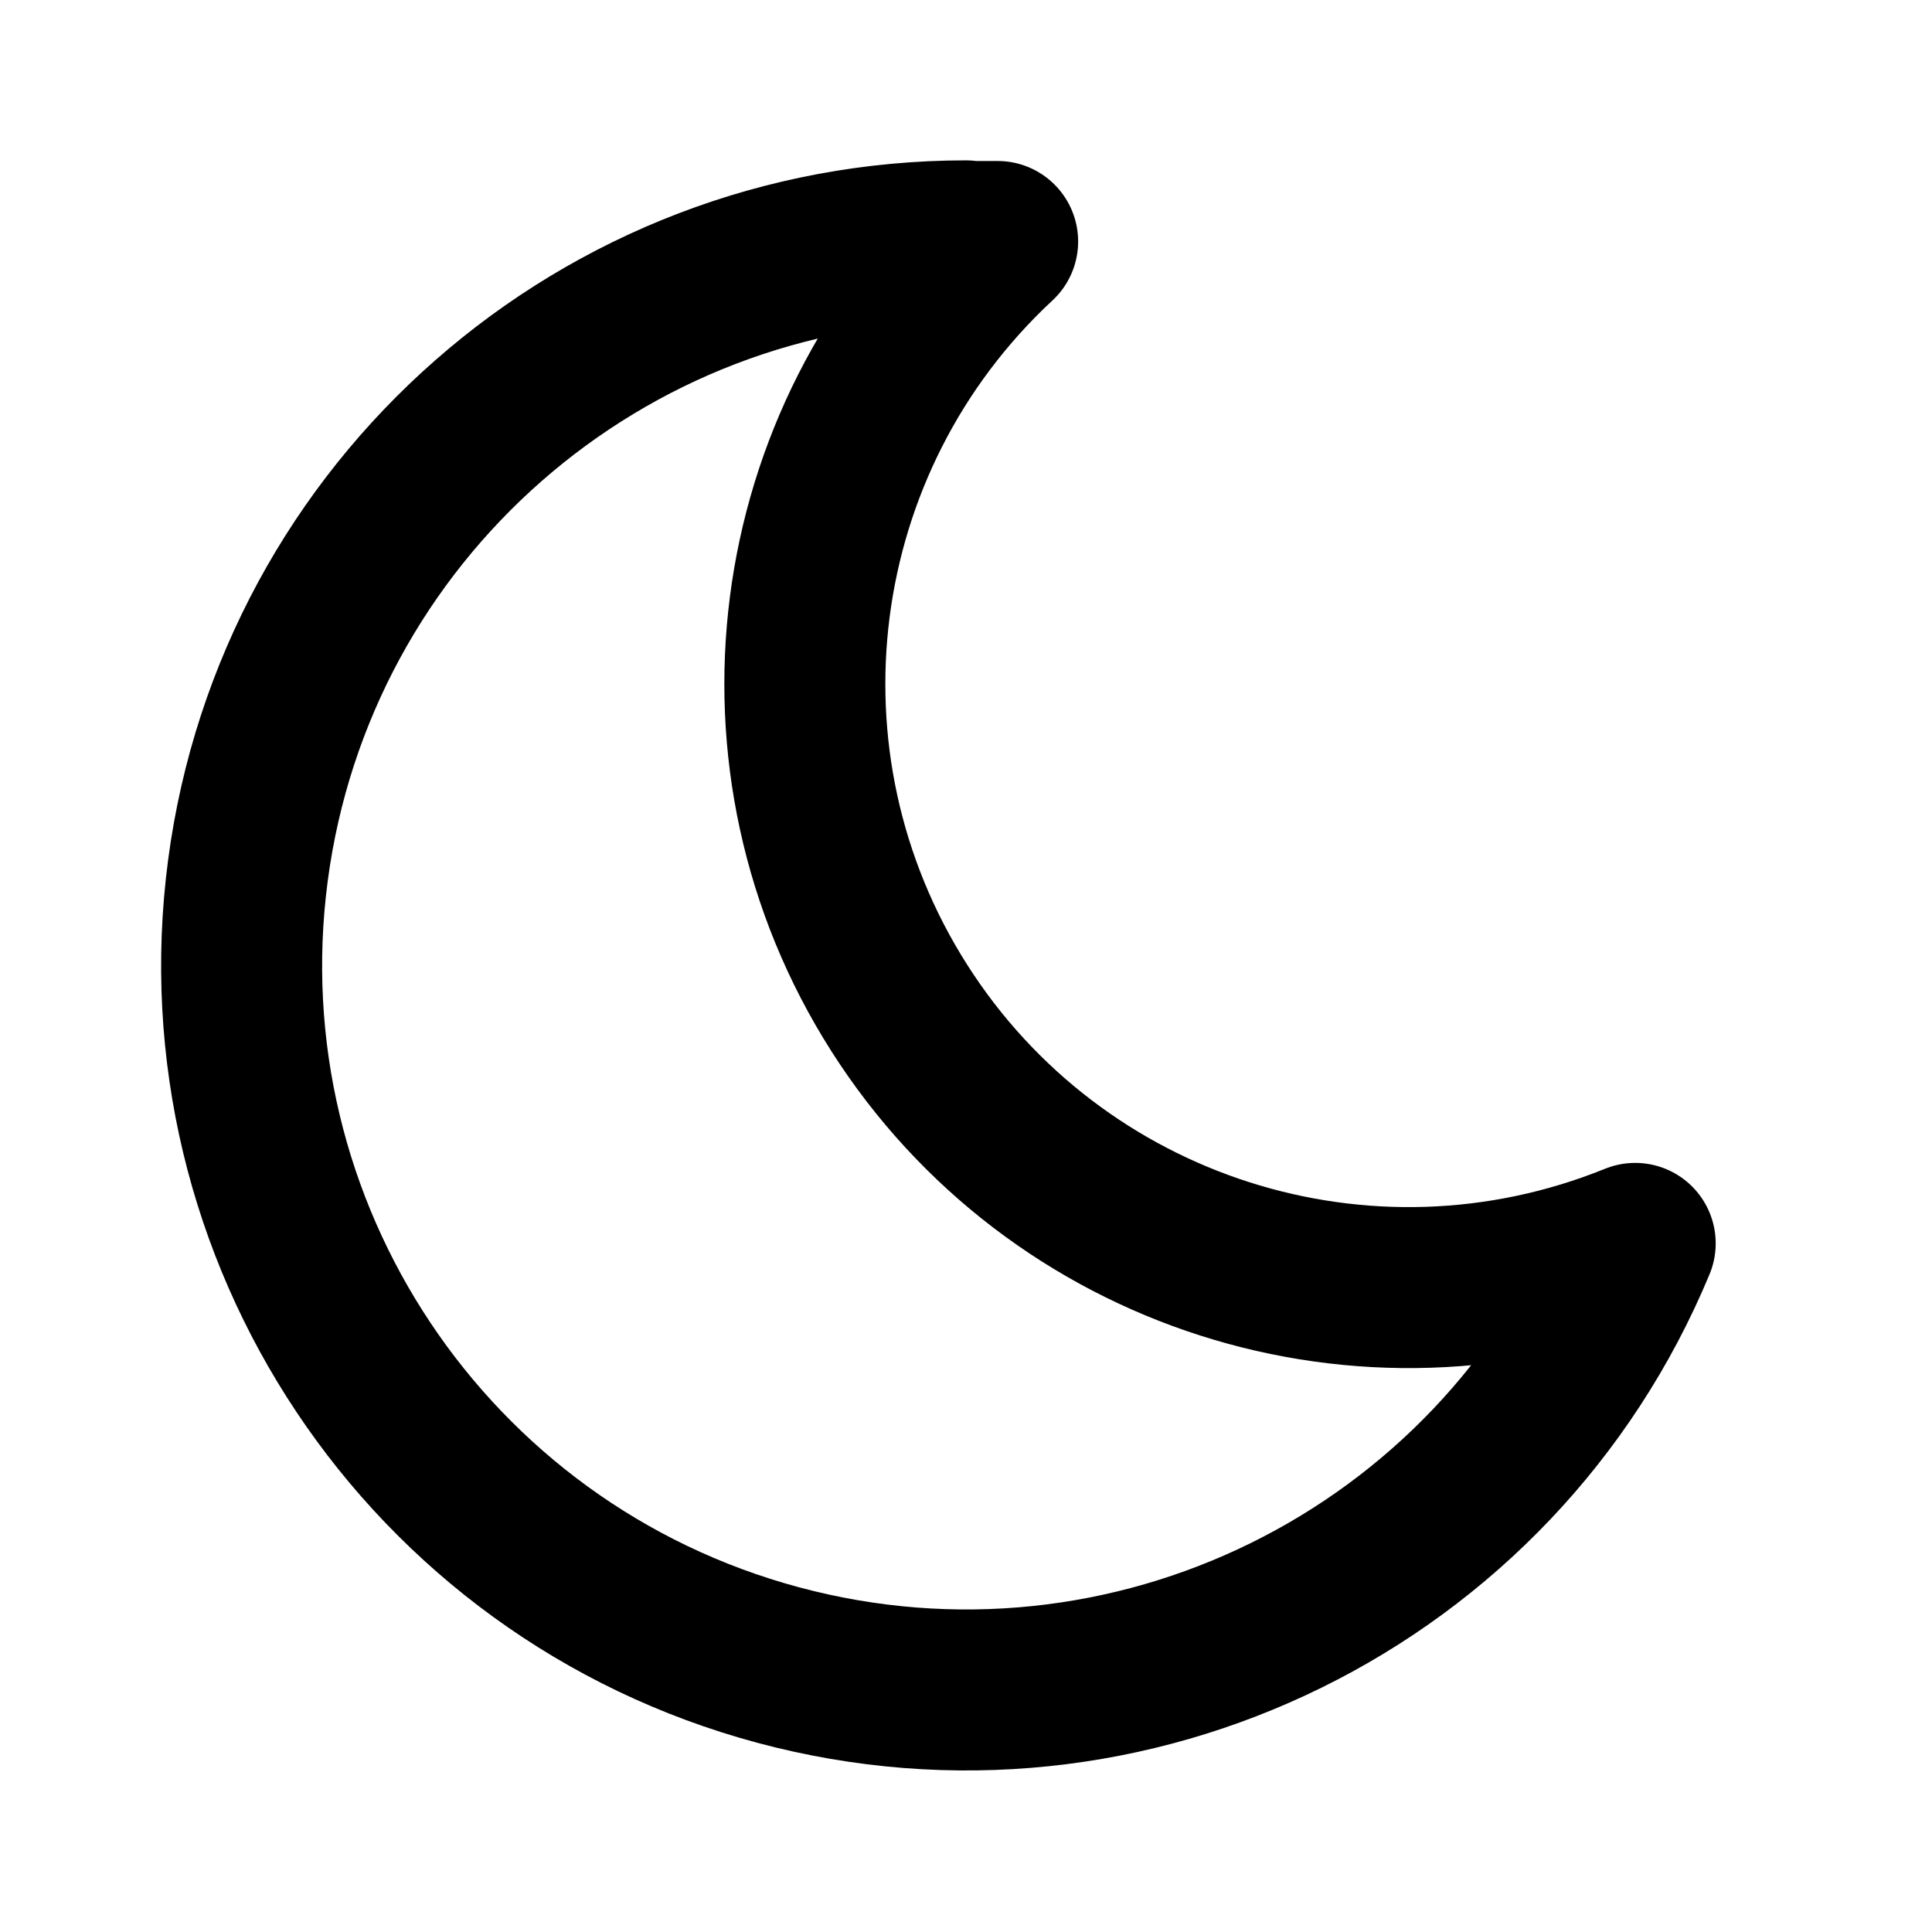
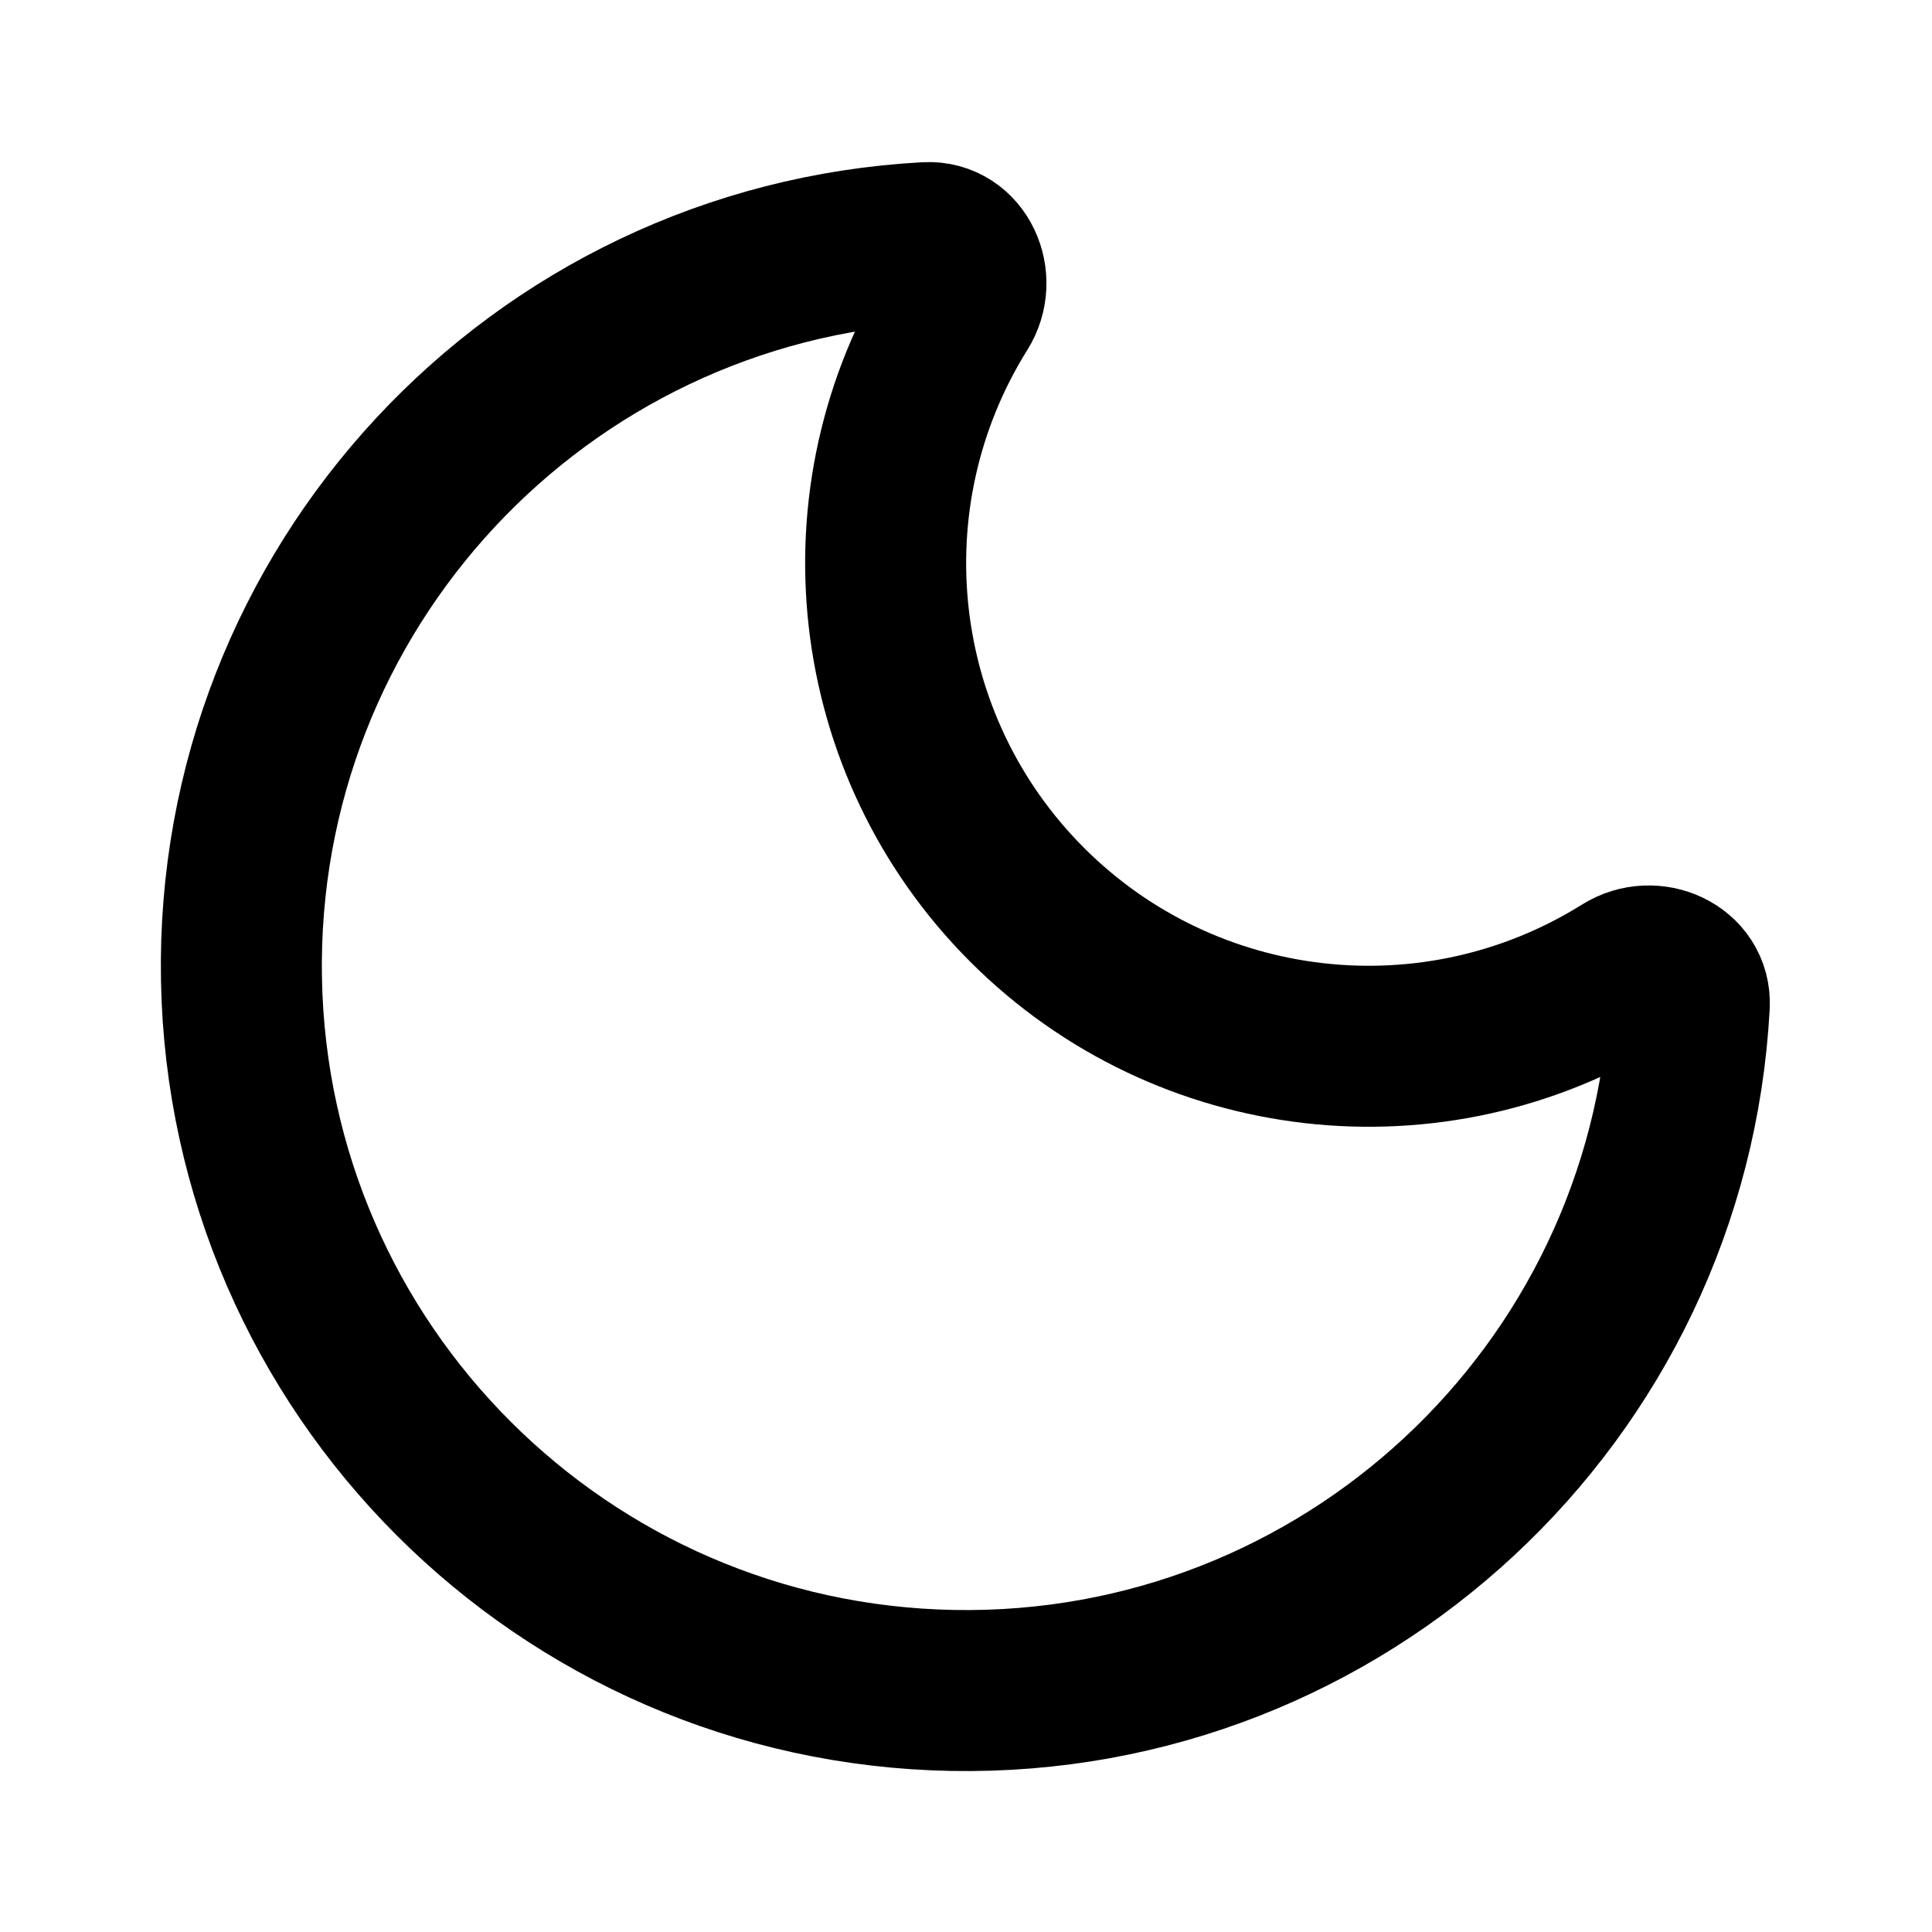
- <svg xmlns="http://www.w3.org/2000/svg" width="24" height="24" viewBox="0 0 24 24" fill="none" stroke="currentColor" stroke-width="2" stroke-linecap="round" stroke-linejoin="round" class="icon icon-tabler icons-tabler-outline icon-tabler-moon">
-   <path stroke="none" d="M0 0h24v24H0z" fill="none" />
-   <path d="M12 3c.132 0 .263 0 .393 0a7.5 7.5 0 0 0 7.92 12.446a9 9 0 1 1 -8.313 -12.454z" />
+ <svg xmlns="http://www.w3.org/2000/svg" width="24" height="24" viewBox="0 0 24 24" fill="none" stroke="currentColor" stroke-width="2" stroke-linecap="round" stroke-linejoin="round" class="lucide lucide-moon-icon lucide-moon">
+   <path d="M20.985 12.486a9 9 0 1 1-9.473-9.472c.405-.022.617.46.402.803a6 6 0 0 0 8.268 8.268c.344-.215.825-.004.803.401" />
</svg>
